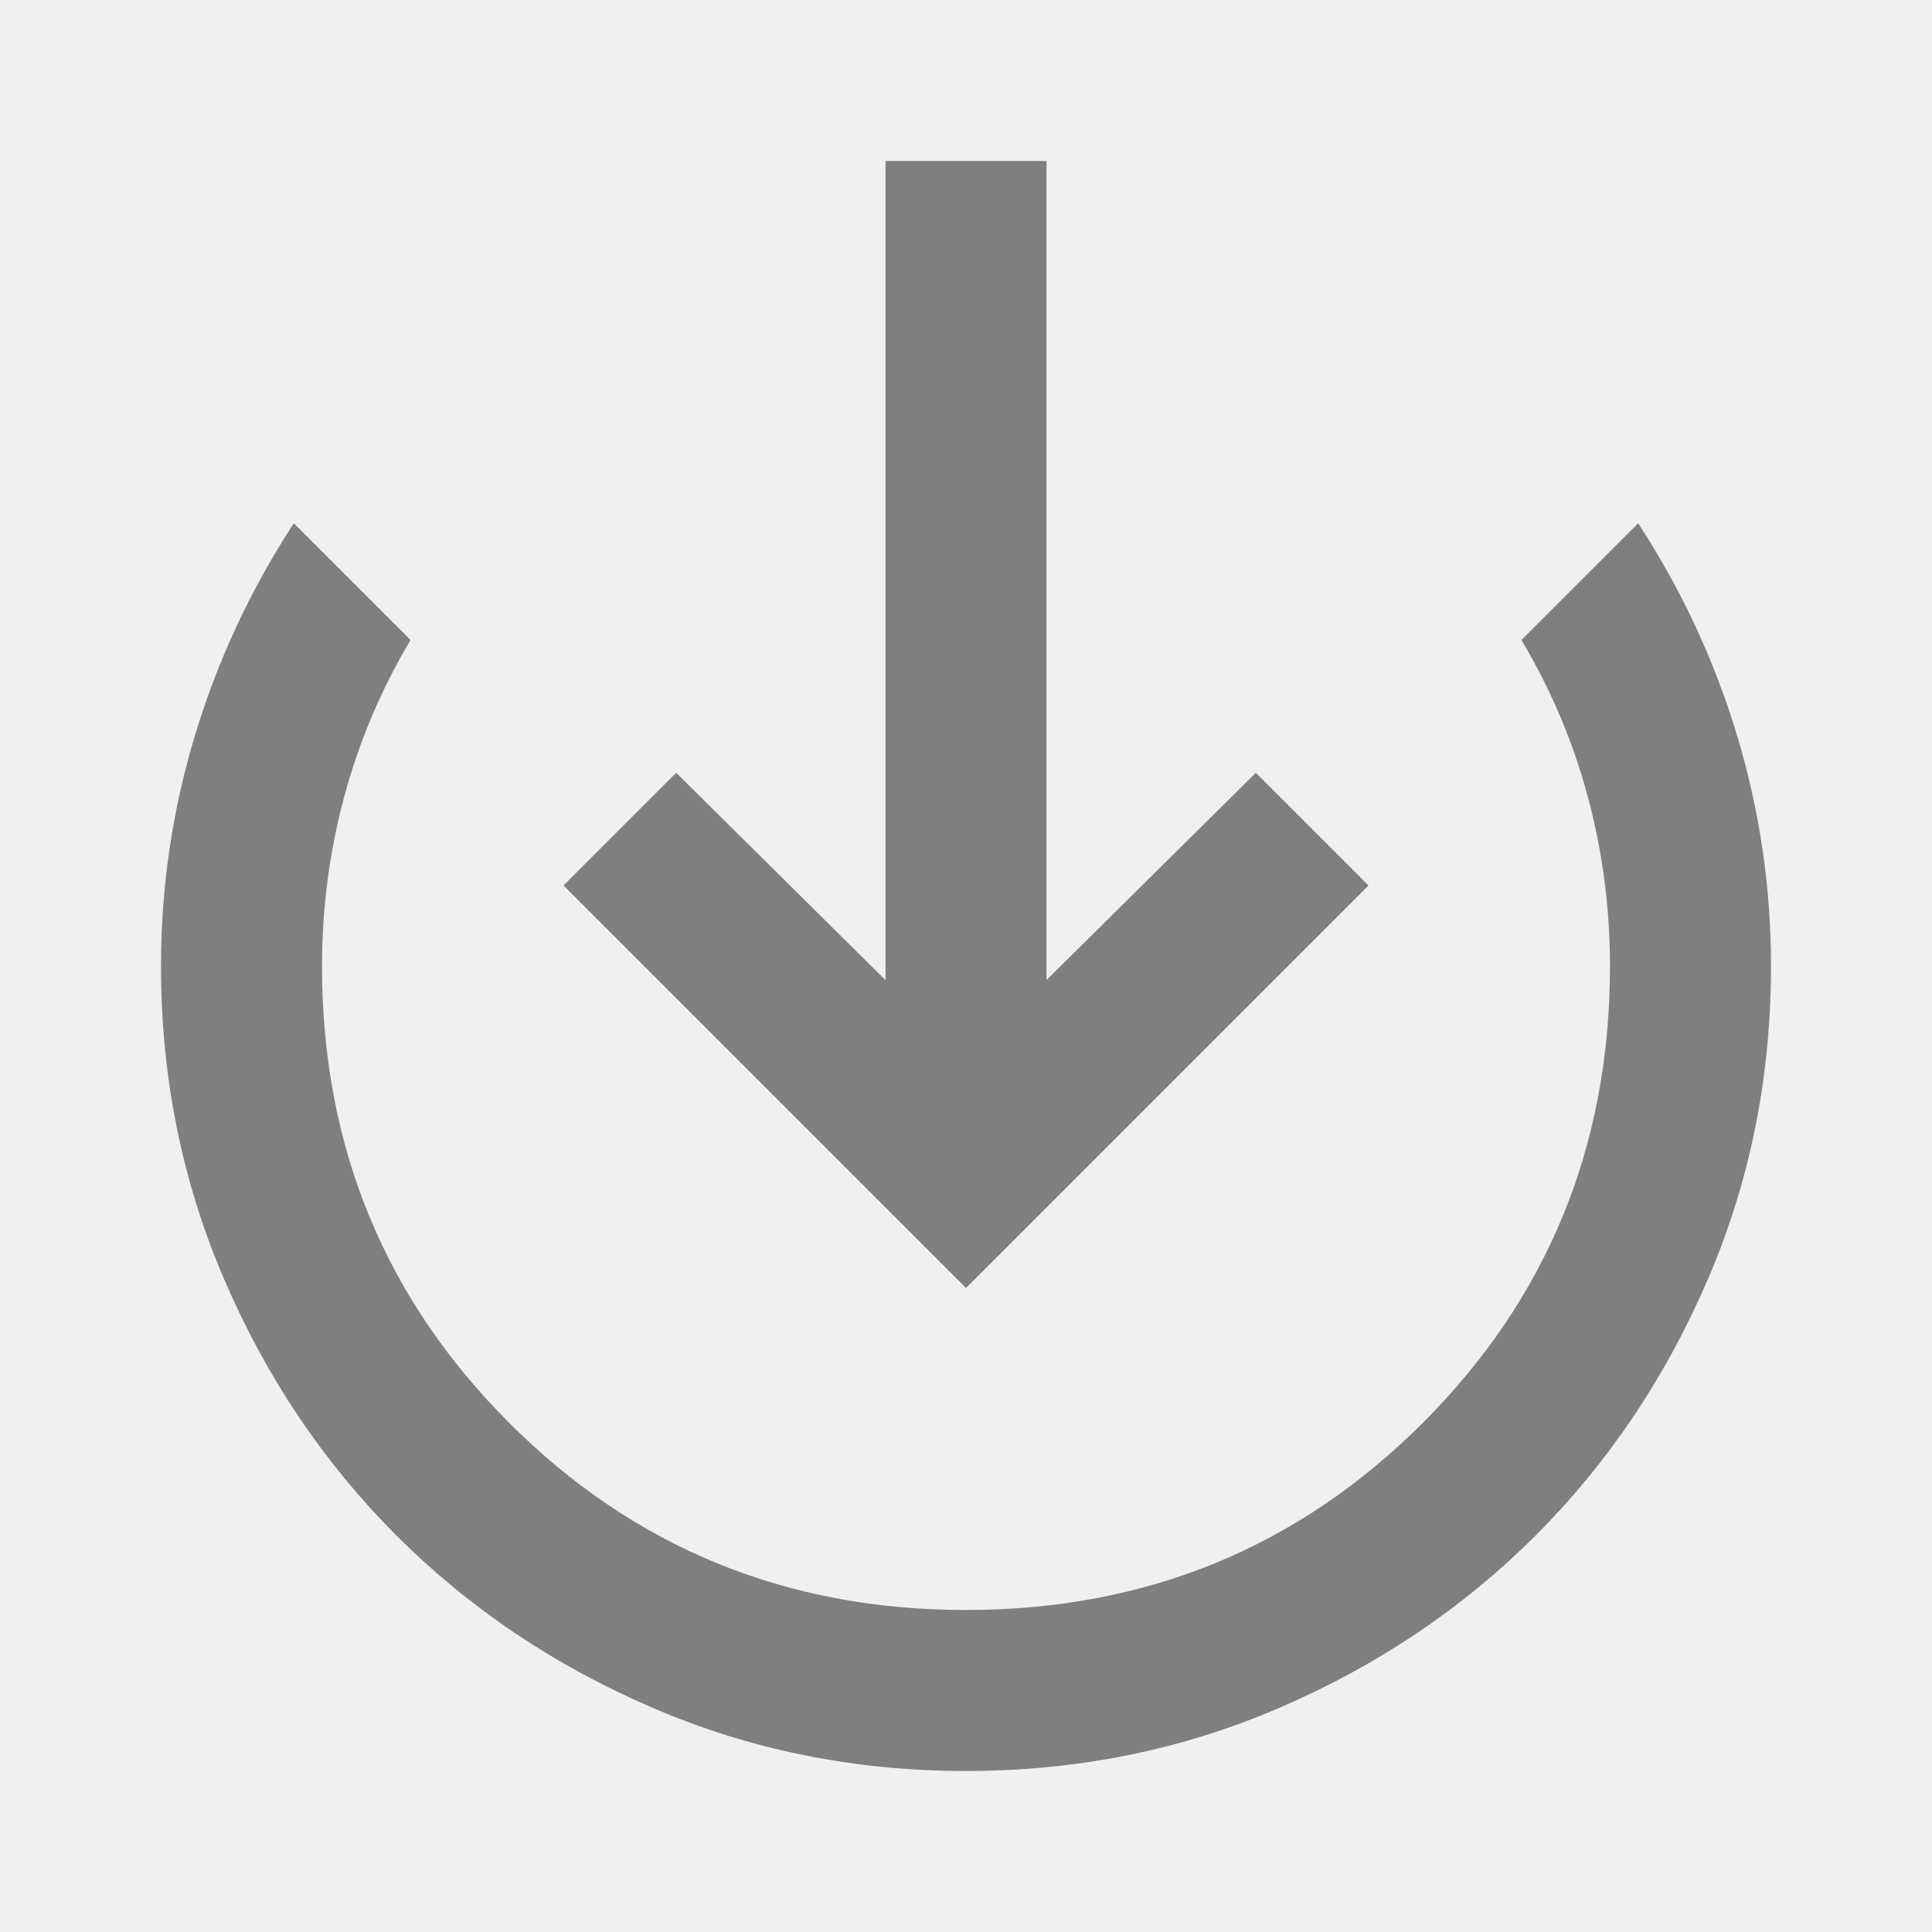
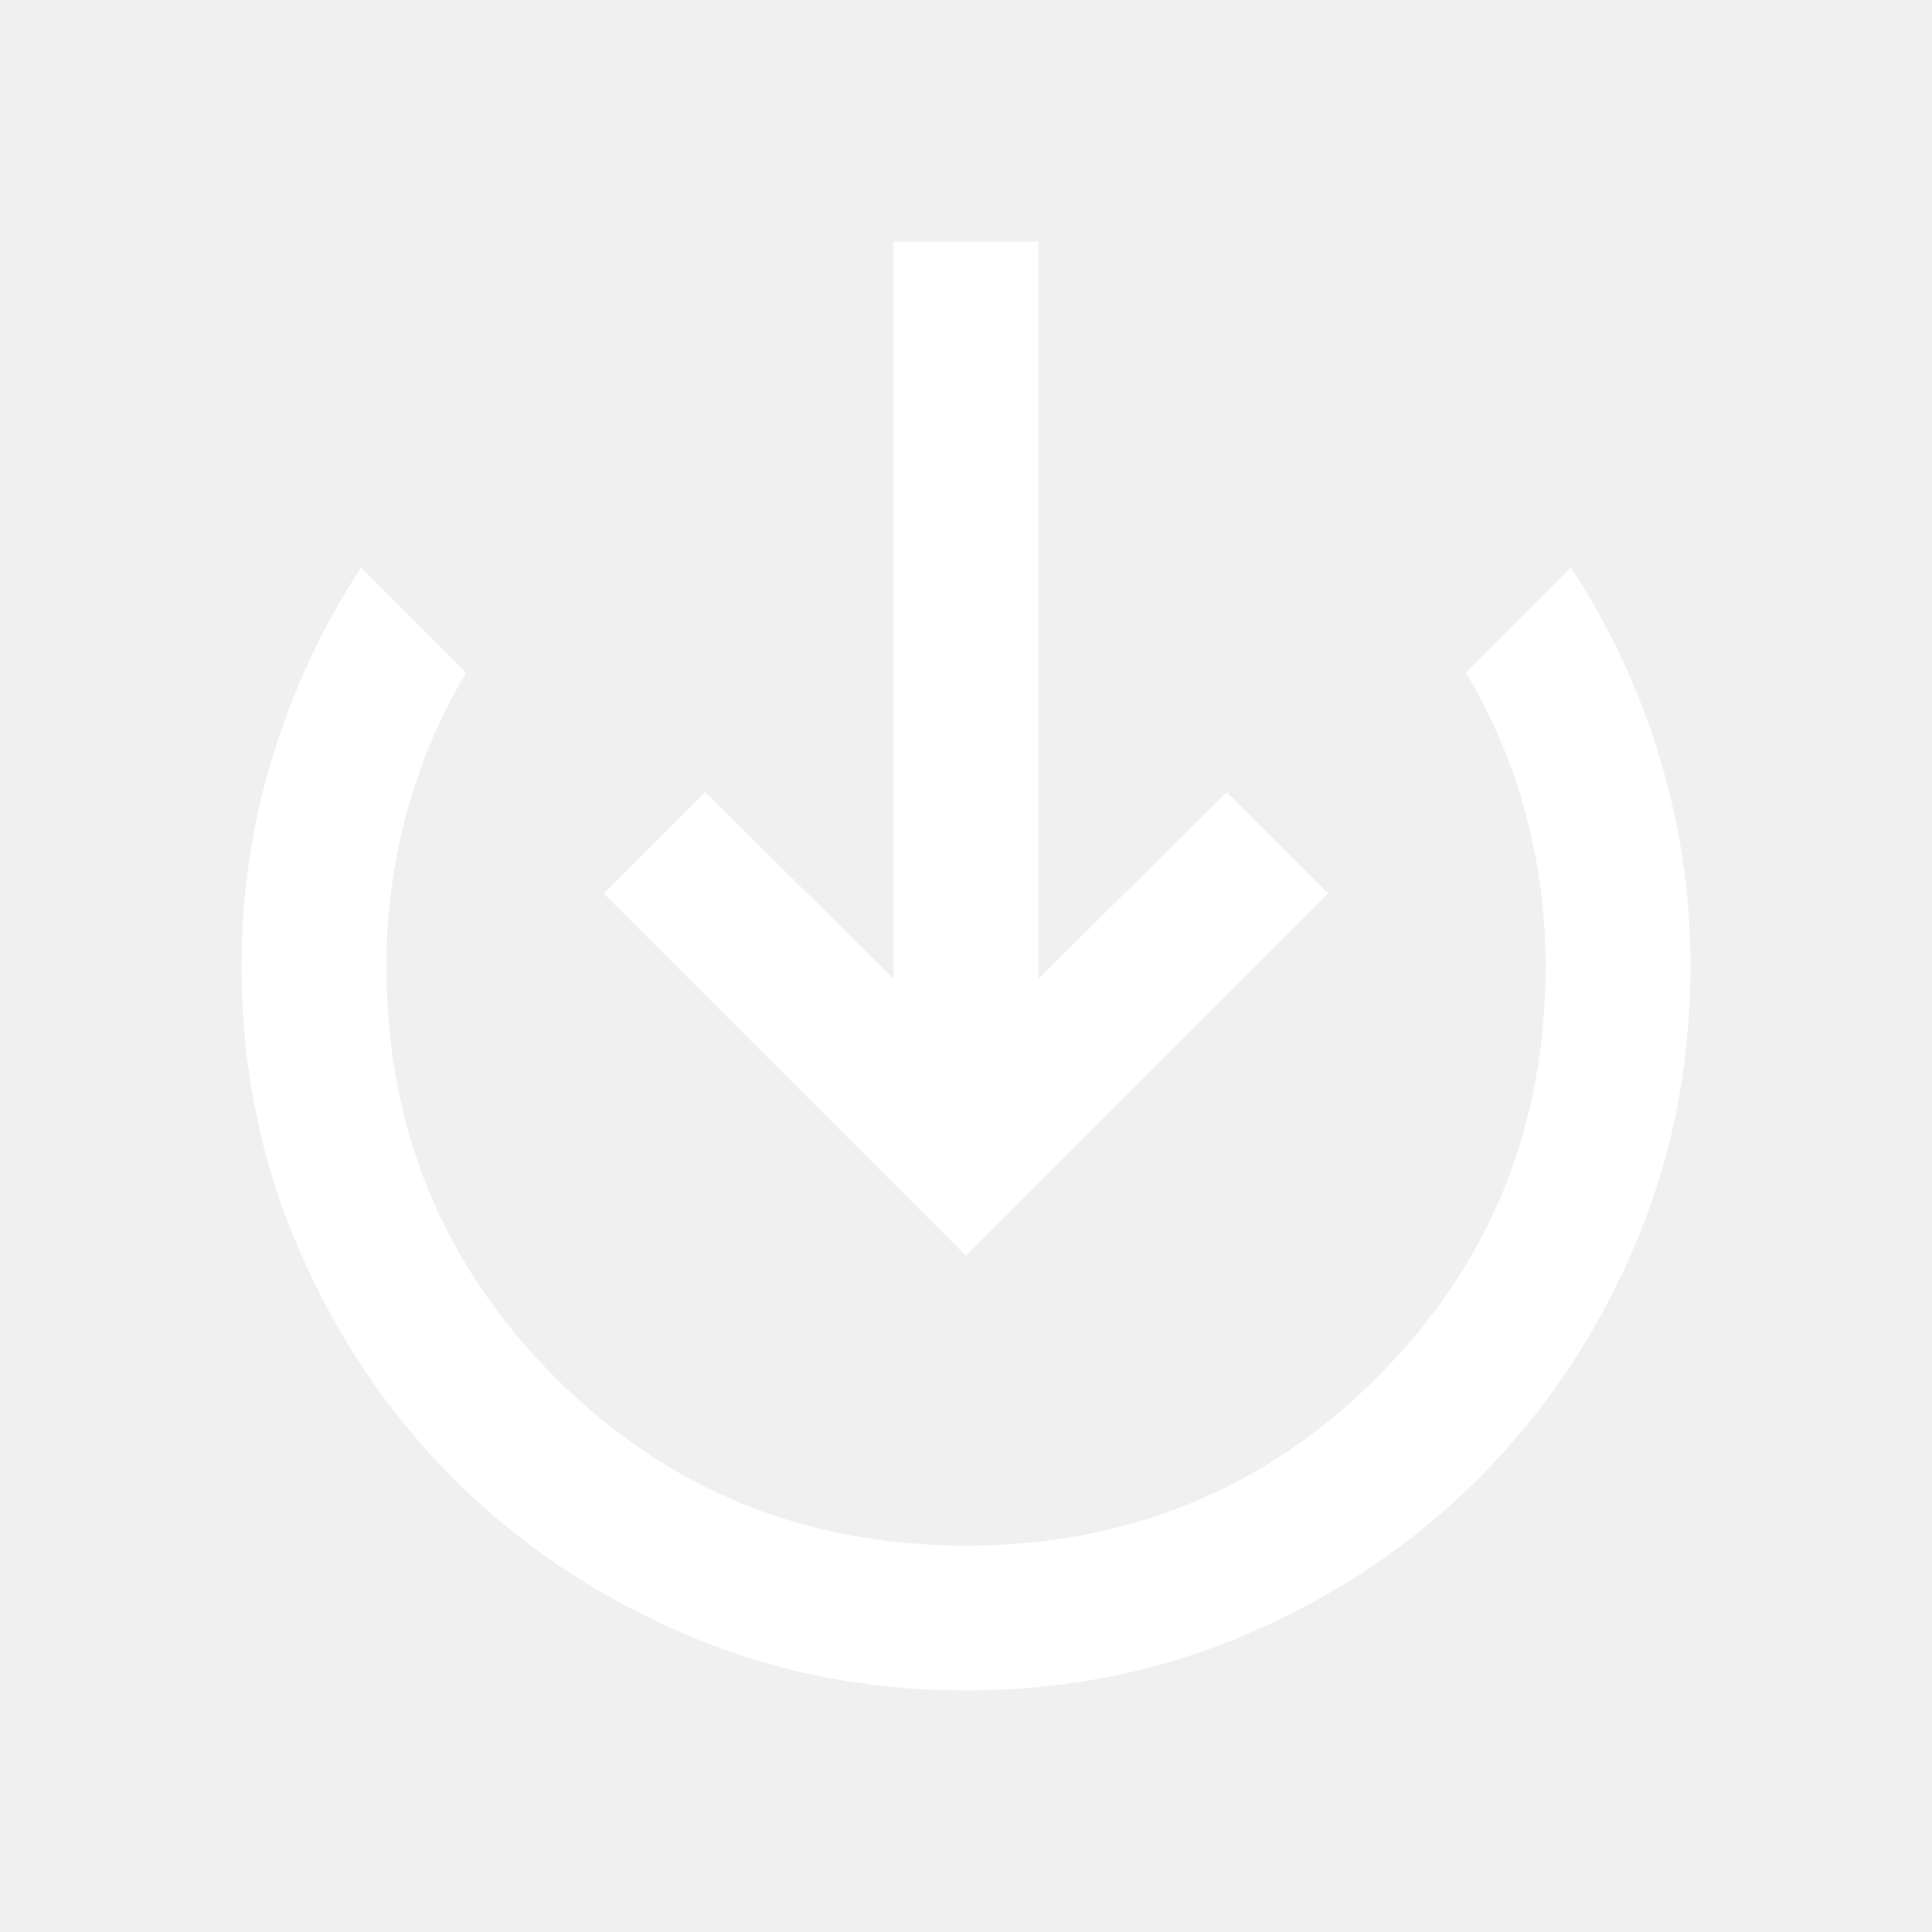
<svg xmlns="http://www.w3.org/2000/svg" width="24" height="24" viewBox="0 0 24 24" fill="none">
-   <mask id="mask0_695_74" style="mask-type:alpha" maskUnits="userSpaceOnUse" x="0" y="0" width="24" height="24">
-     <rect x="24" y="24" width="24" height="24" transform="rotate(-180 24 24)" fill="#7F7F7F" />
+   <mask id="mask0_1390_53" style="mask-type:alpha" maskUnits="userSpaceOnUse" x="0" y="0" width="24" height="24">
+     <rect width="24" height="24" fill="white" />
  </mask>
-   <g mask="url(#mask0_695_74)">
-     <path d="M12 16L17 11L15.6 9.6L13 12.175L13 2L11 2L11 12.175L8.4 9.6L7 11L12 16ZM20.35 6.5C20.883 7.317 21.292 8.192 21.575 9.125C21.858 10.058 22 11.017 22 12C22 13.383 21.738 14.683 21.212 15.9C20.688 17.117 19.975 18.175 19.075 19.075C18.175 19.975 17.117 20.688 15.9 21.212C14.683 21.738 13.383 22 12 22C10.617 22 9.317 21.738 8.1 21.212C6.883 20.688 5.825 19.975 4.925 19.075C4.025 18.175 3.312 17.117 2.788 15.9C2.263 14.683 2 13.383 2 12C2 11.017 2.142 10.058 2.425 9.125C2.708 8.192 3.117 7.317 3.65 6.5L5.1 7.95C4.733 8.567 4.458 9.217 4.275 9.9C4.092 10.583 4 11.283 4 12C4 14.233 4.775 16.125 6.325 17.675C7.875 19.225 9.767 20 12 20C14.233 20 16.125 19.225 17.675 17.675C19.225 16.125 20 14.233 20 12C20 11.283 19.908 10.583 19.725 9.9C19.542 9.217 19.267 8.567 18.9 7.95L20.35 6.5Z" fill="#7F7F7F" />
+   <g mask="url(#mask0_1390_53)">
+     <path d="M12 15.6L16.5 11.1L15.24 9.84L12.9 12.158L12.9 3L11.1 3L11.1 12.158L8.76 9.84L7.5 11.1L12 15.6ZM19.515 7.05C19.995 7.785 20.363 8.572 20.617 9.412C20.872 10.252 21 11.115 21 12C21 13.245 20.764 14.415 20.291 15.51C19.819 16.605 19.177 17.558 18.367 18.367C17.558 19.177 16.605 19.819 15.51 20.291C14.415 20.764 13.245 21 12 21C10.755 21 9.585 20.764 8.49 20.291C7.395 19.819 6.442 19.177 5.633 18.367C4.822 17.558 4.181 16.605 3.709 15.51C3.236 14.415 3 13.245 3 12C3 11.115 3.127 10.252 3.382 9.412C3.638 8.572 4.005 7.785 4.485 7.05L5.79 8.355C5.46 8.91 5.213 9.495 5.048 10.11C4.883 10.725 4.8 11.355 4.8 12C4.8 14.01 5.497 15.713 6.893 17.108C8.287 18.503 9.99 19.2 12 19.2C14.01 19.2 15.713 18.503 17.108 17.108C18.503 15.713 19.2 14.01 19.2 12C19.2 11.355 19.117 10.725 18.953 10.11C18.788 9.495 18.54 8.91 18.21 8.355L19.515 7.05Z" fill="white" />
  </g>
</svg>
